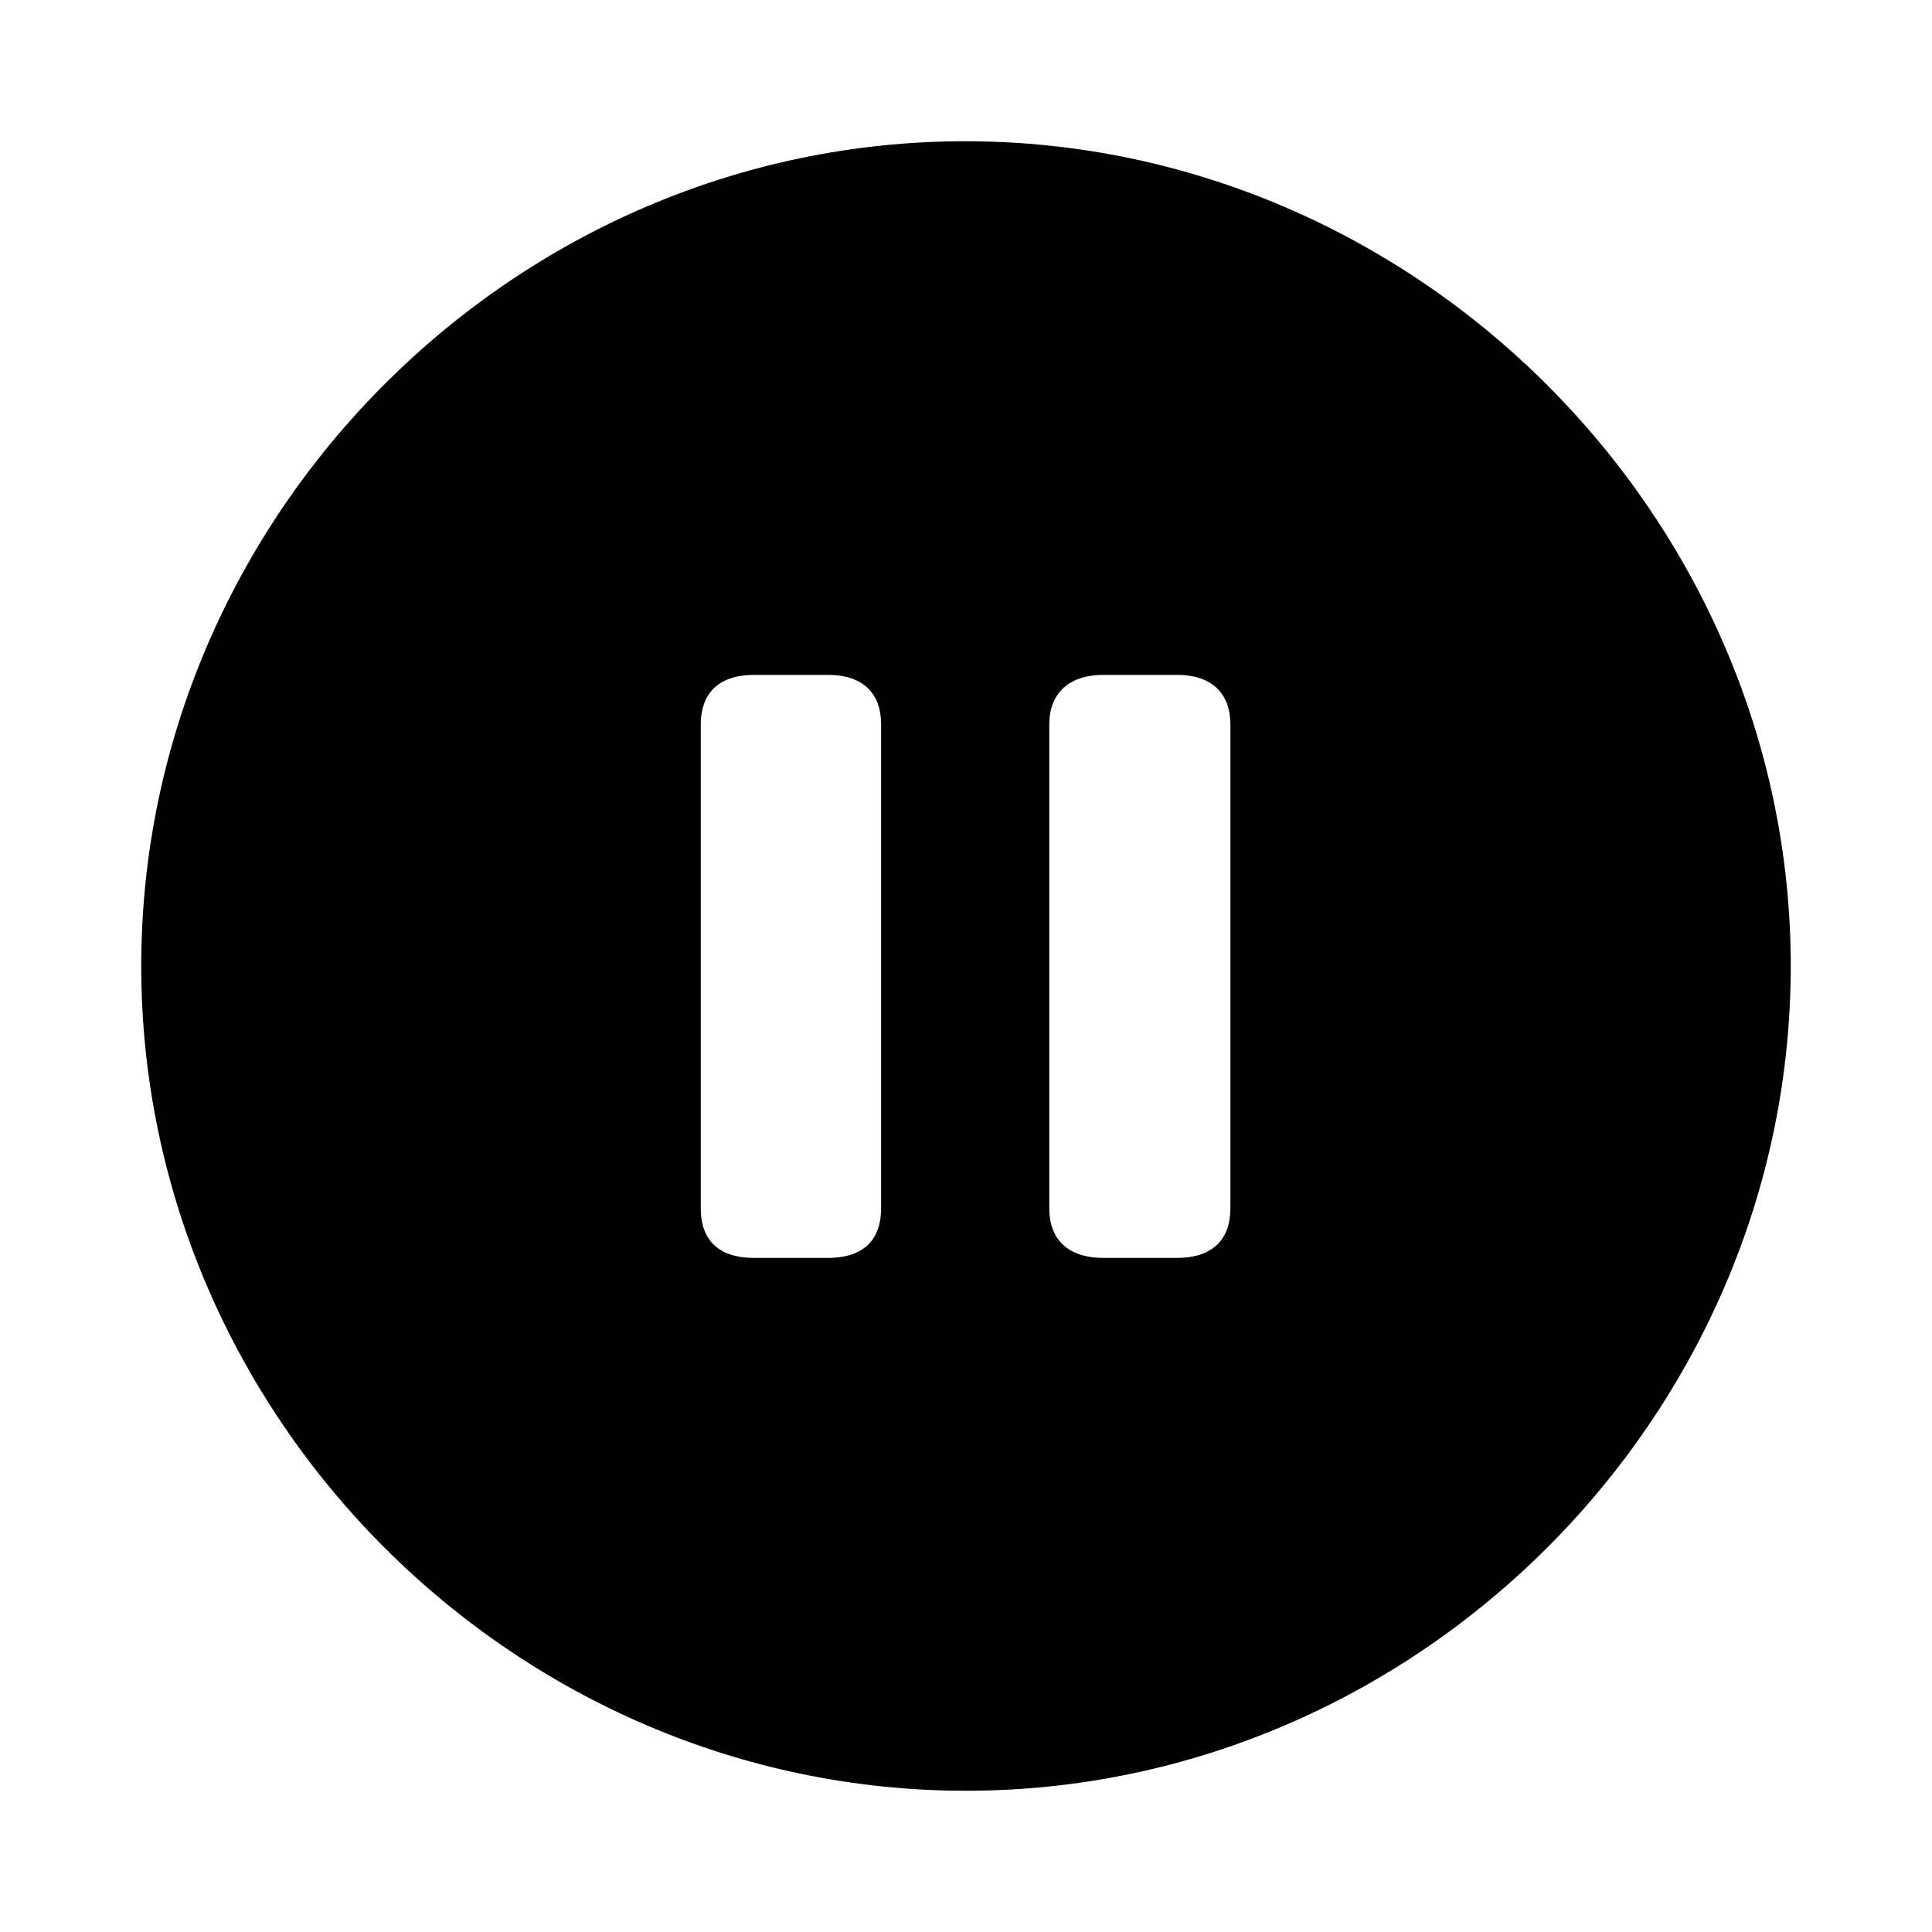
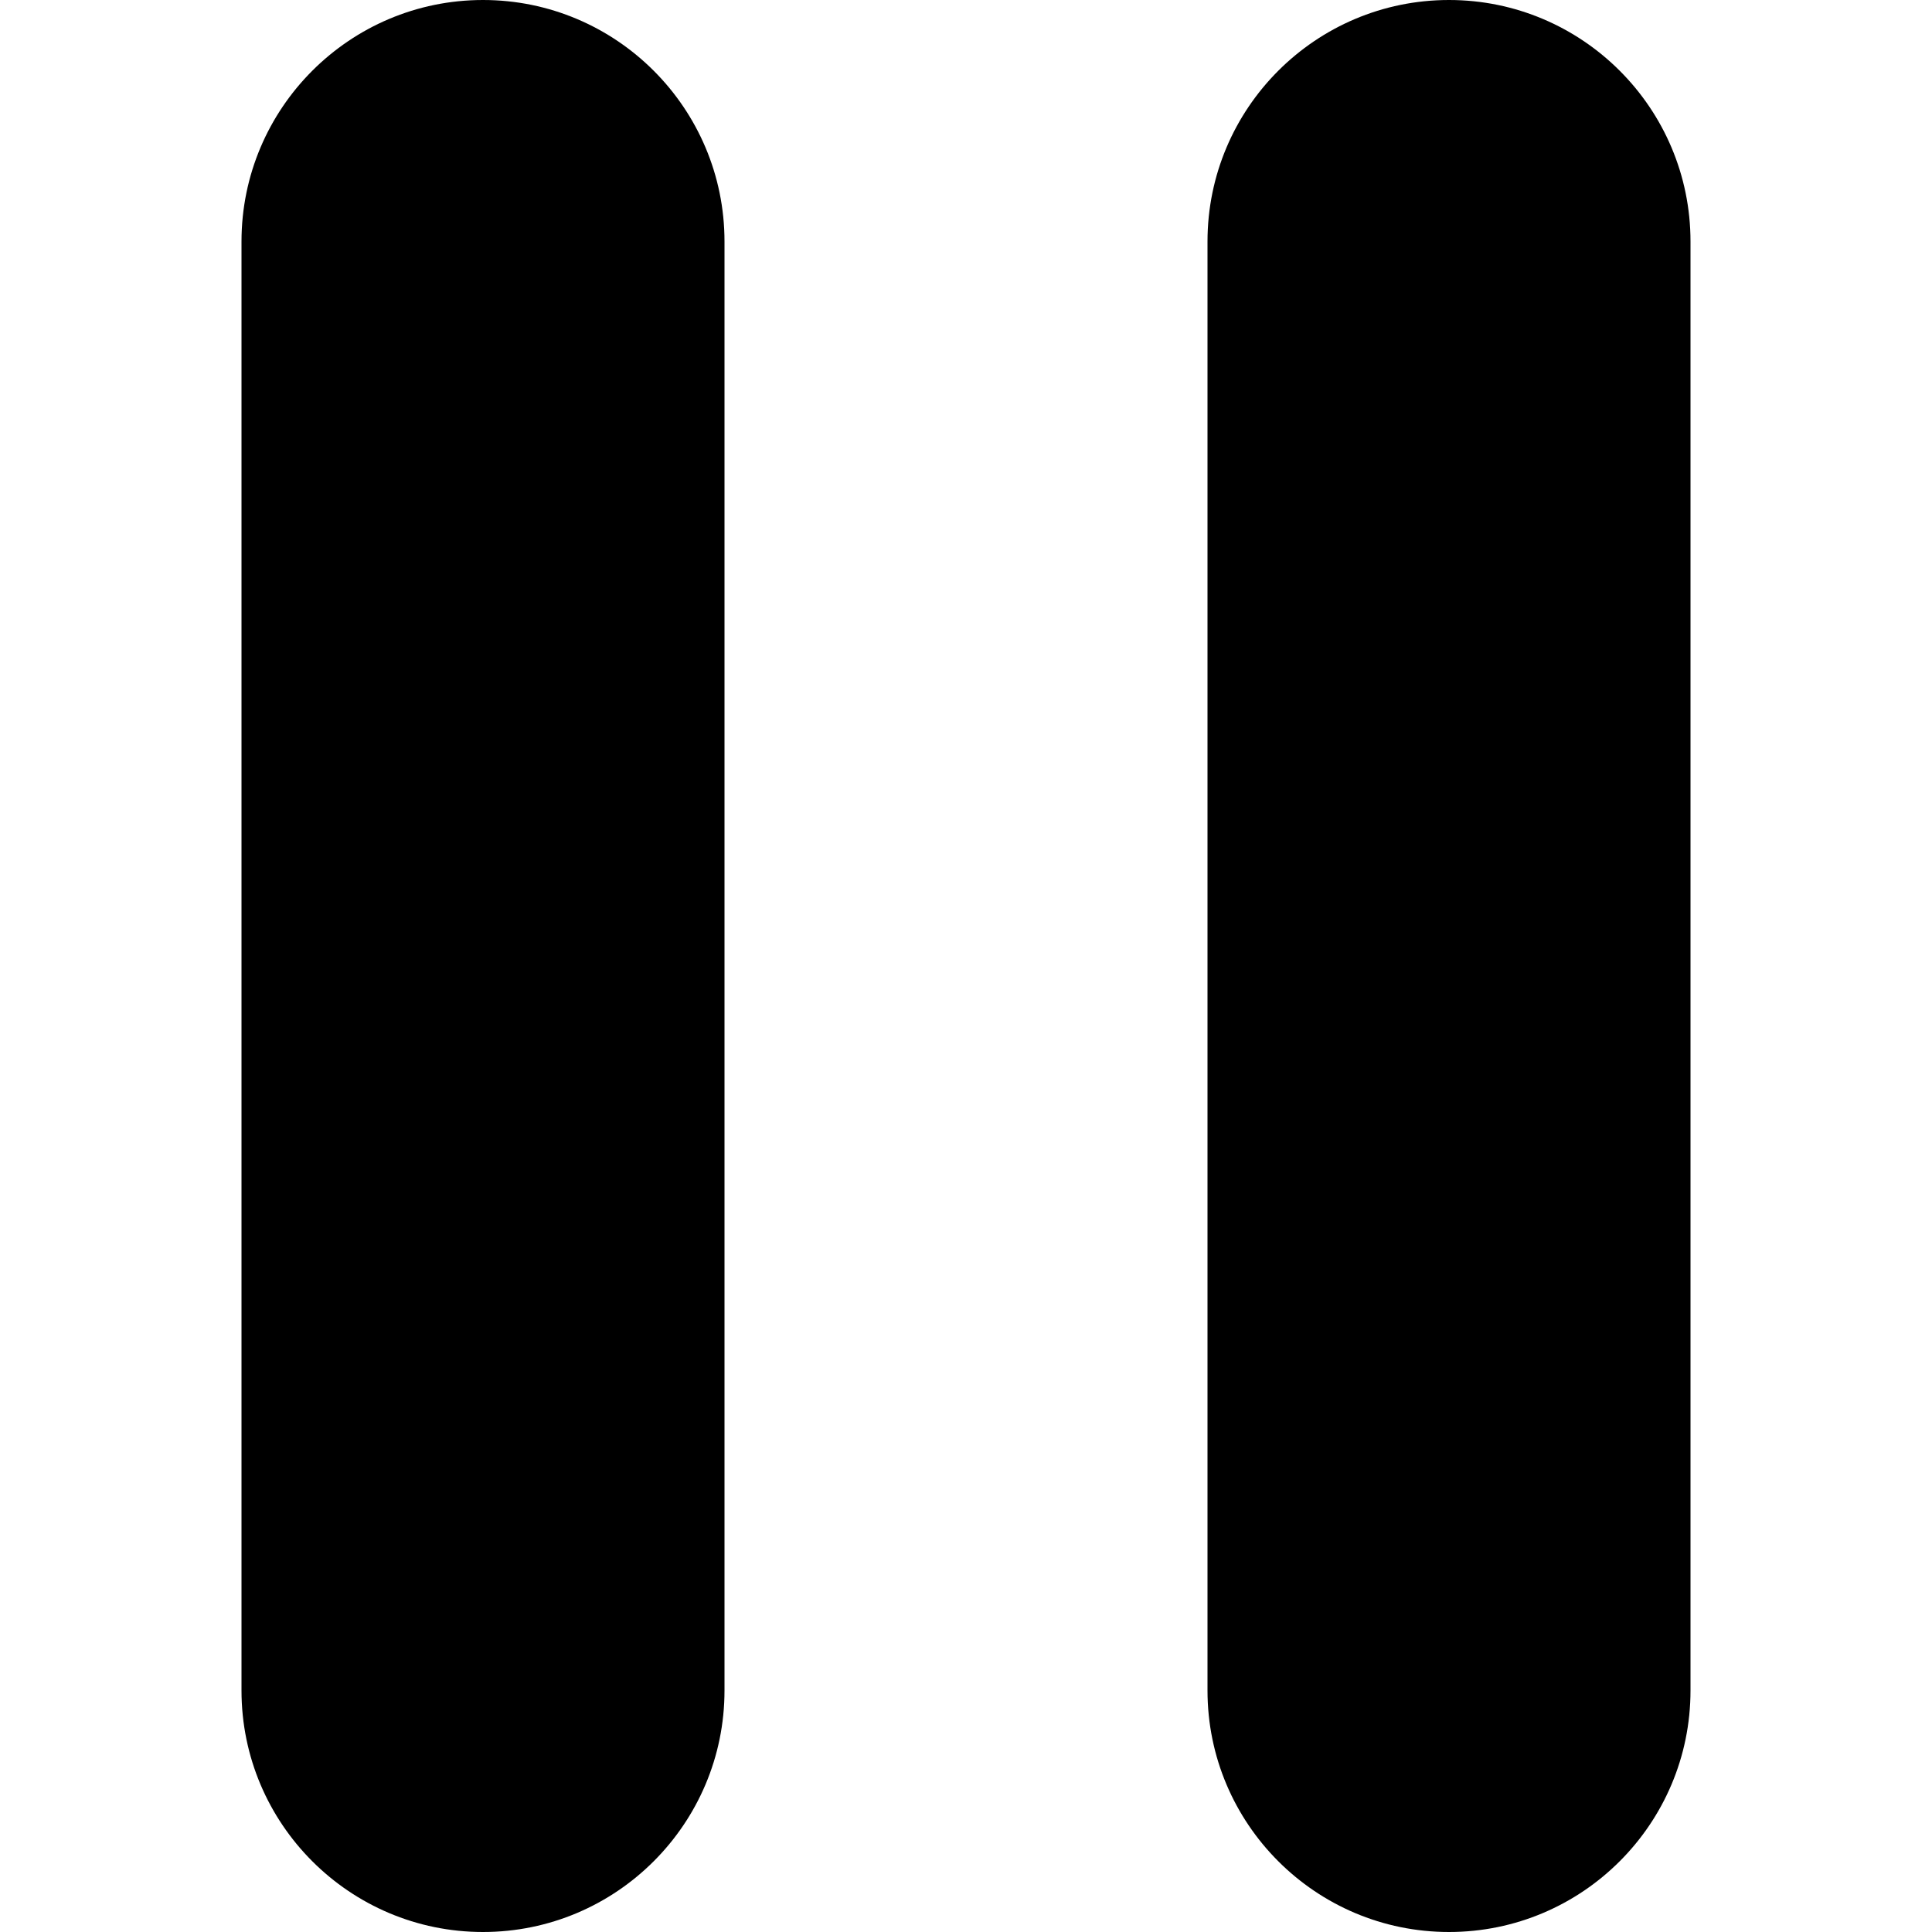
- <svg xmlns="http://www.w3.org/2000/svg" fill="#000000" width="800px" height="800px" viewBox="0 0 56 56">
-   <path d="M 28 51.906 C 41.055 51.906 51.906 41.078 51.906 28 C 51.906 14.945 41.031 4.094 27.977 4.094 C 14.898 4.094 4.094 14.945 4.094 28 C 4.094 41.078 14.922 51.906 28 51.906 Z M 21.859 36.461 C 20.781 36.461 20.312 35.898 20.312 35.031 L 20.312 20.992 C 20.312 20.148 20.781 19.562 21.859 19.562 L 23.992 19.562 C 25.07 19.562 25.539 20.148 25.539 20.992 L 25.539 35.031 C 25.539 35.898 25.07 36.461 23.992 36.461 Z M 31.984 36.461 C 30.93 36.461 30.414 35.898 30.414 35.031 L 30.414 20.992 C 30.414 20.148 30.93 19.562 31.984 19.562 L 34.117 19.562 C 35.172 19.562 35.664 20.148 35.664 20.992 L 35.664 35.031 C 35.664 35.898 35.172 36.461 34.117 36.461 Z" />
+ <svg xmlns="http://www.w3.org/2000/svg" width="800px" height="800px" viewBox="-1 0 8 8" version="1.1">
+   <defs>
+ 
+ </defs>
+   <g id="Page-1" stroke="none" stroke-width="1" fill="none" fill-rule="evenodd">
+     <g id="Dribbble-Light-Preview" transform="translate(-227, -3765)" fill="#000000">
+       <g id="icons" transform="translate(56, 160)">
+         <path d="M172,3605 C171.448,3605 171,3605.448 171,3606 L171,3612 C171,3612.552 171.448,3613 172,3613 C172.552,3613 173,3612.552 173,3612 L173,3606 C173,3605.448 172.552,3605 172,3605 M177,3606 L177,3612 C177,3612.552 176.552,3613 176,3613 C175.448,3613 175,3612.552 175,3612 L175,3606 C175,3605.448 175.448,3605 176,3605 C176.552,3605 177,3605.448 177,3606" id="pause-[#1006]">
+ 
+ </path>
+       </g>
+     </g>
+   </g>
</svg>
